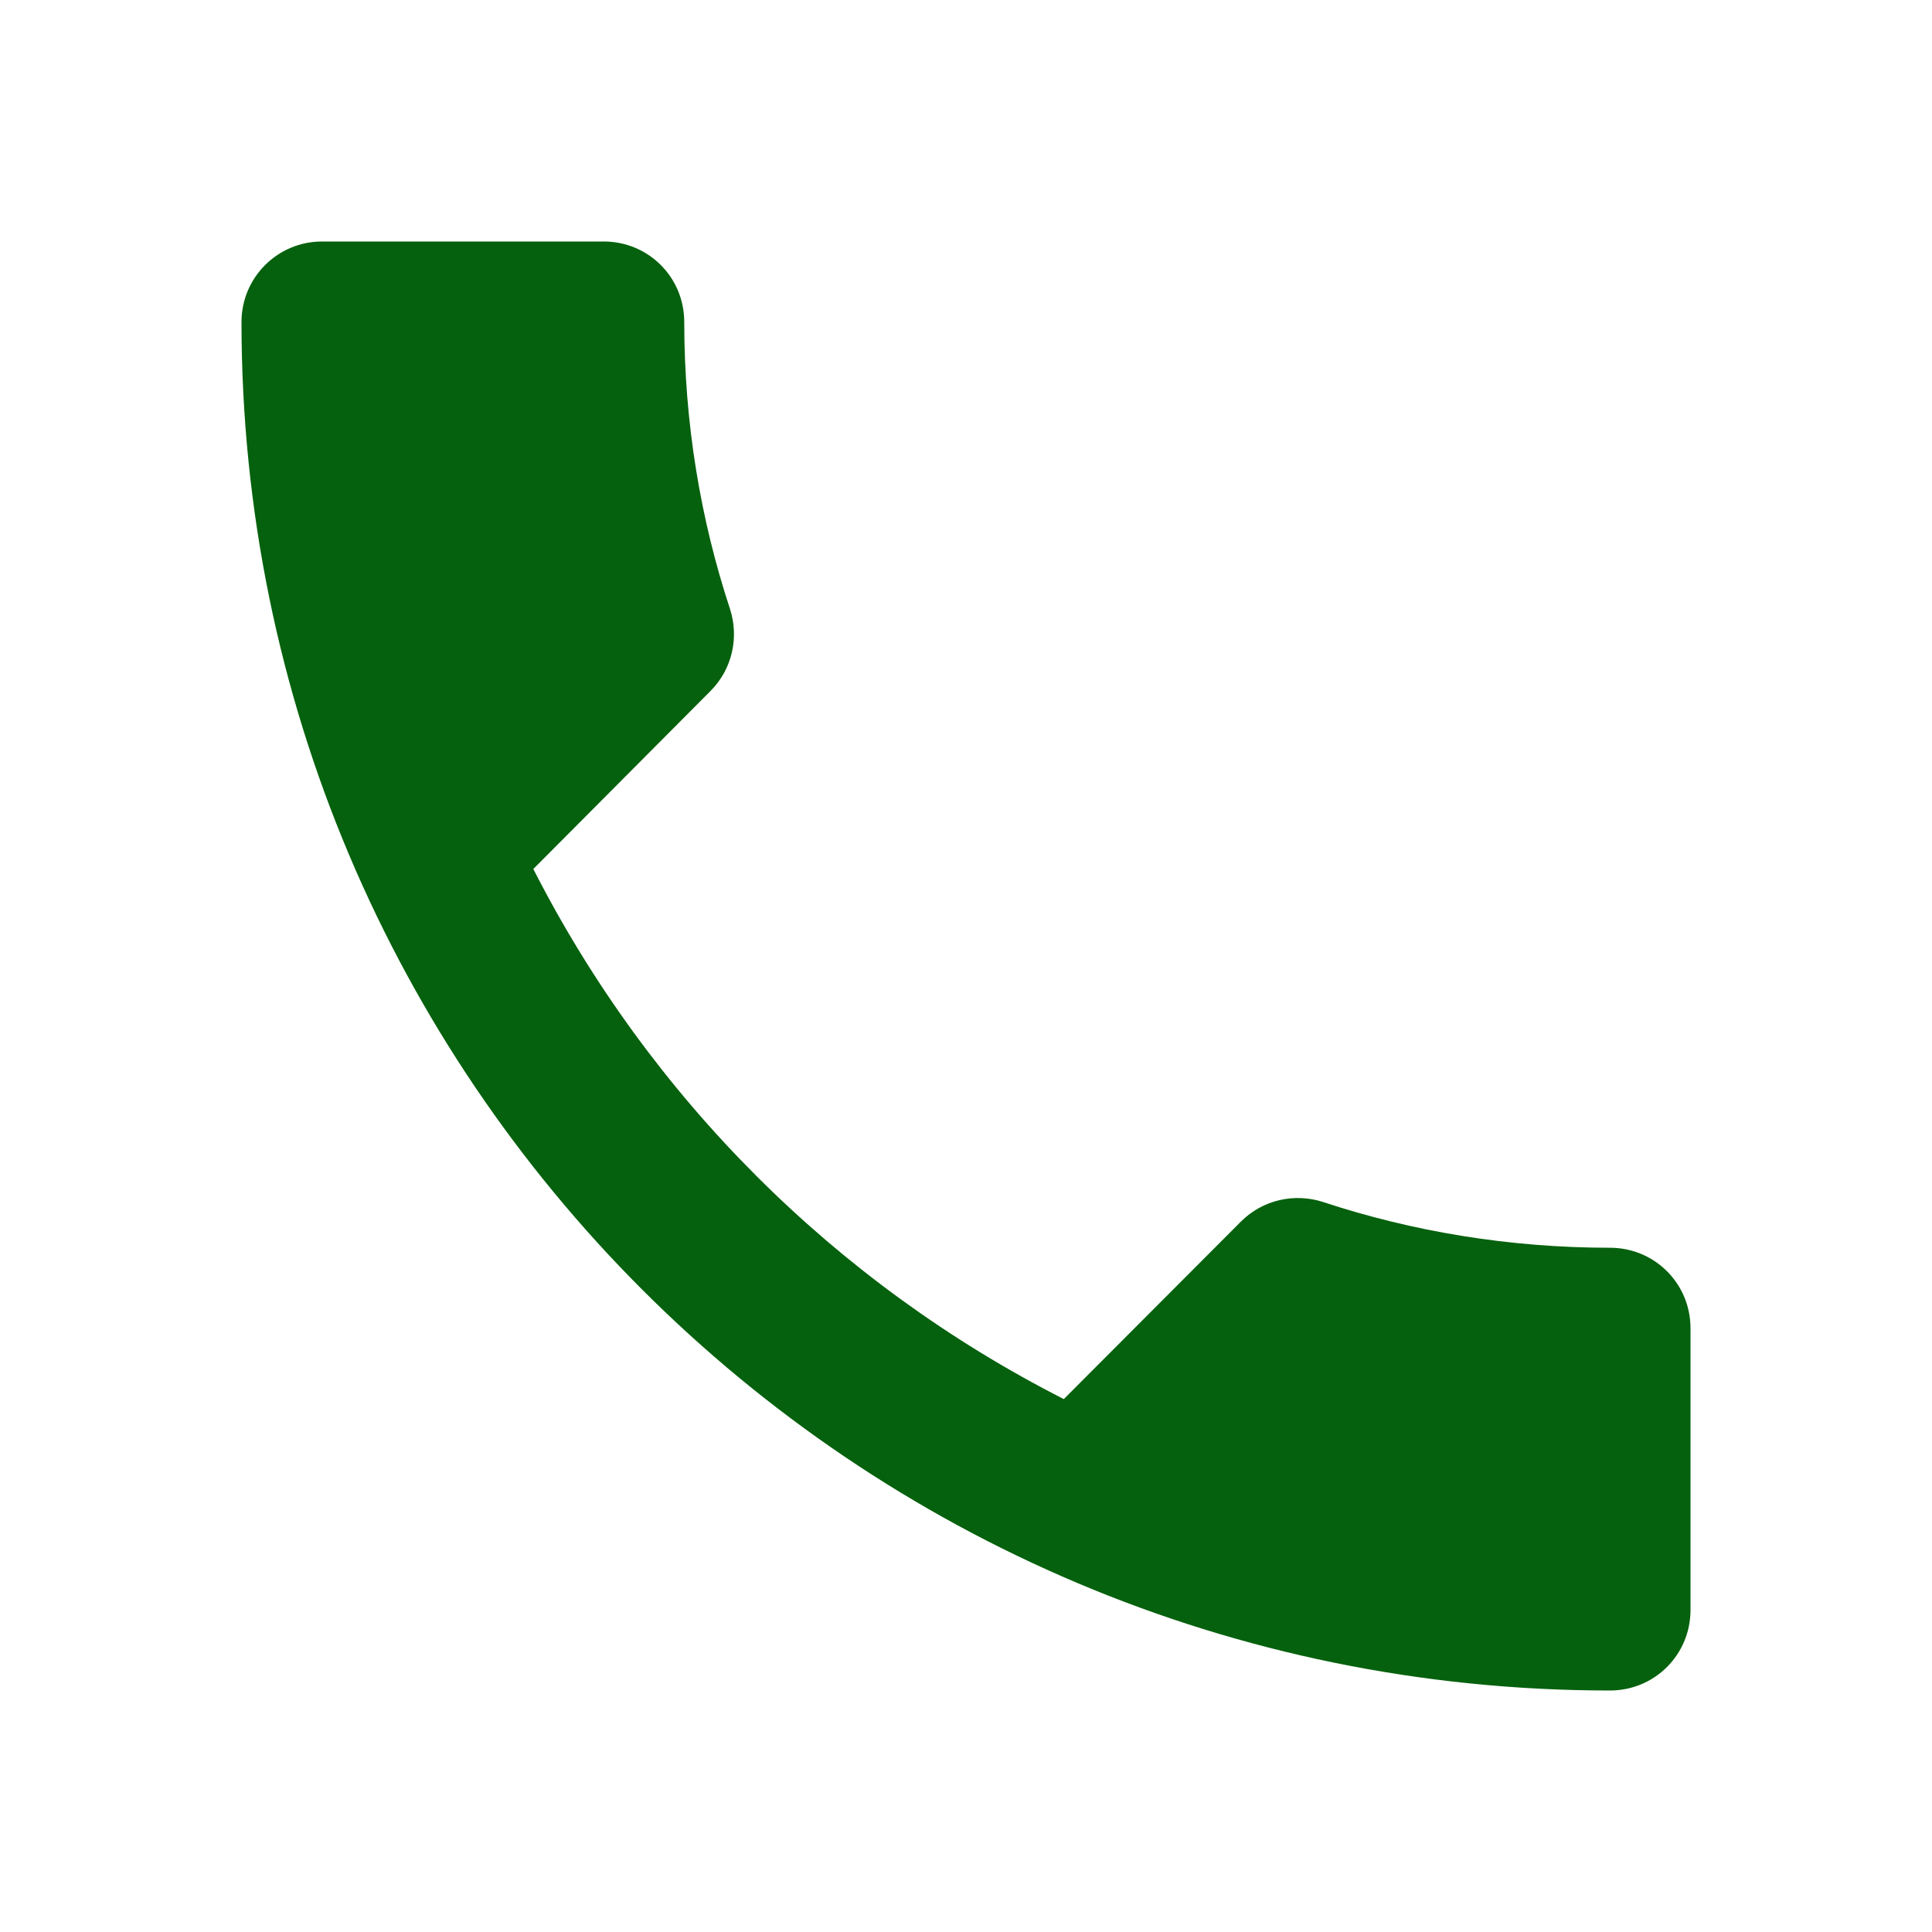
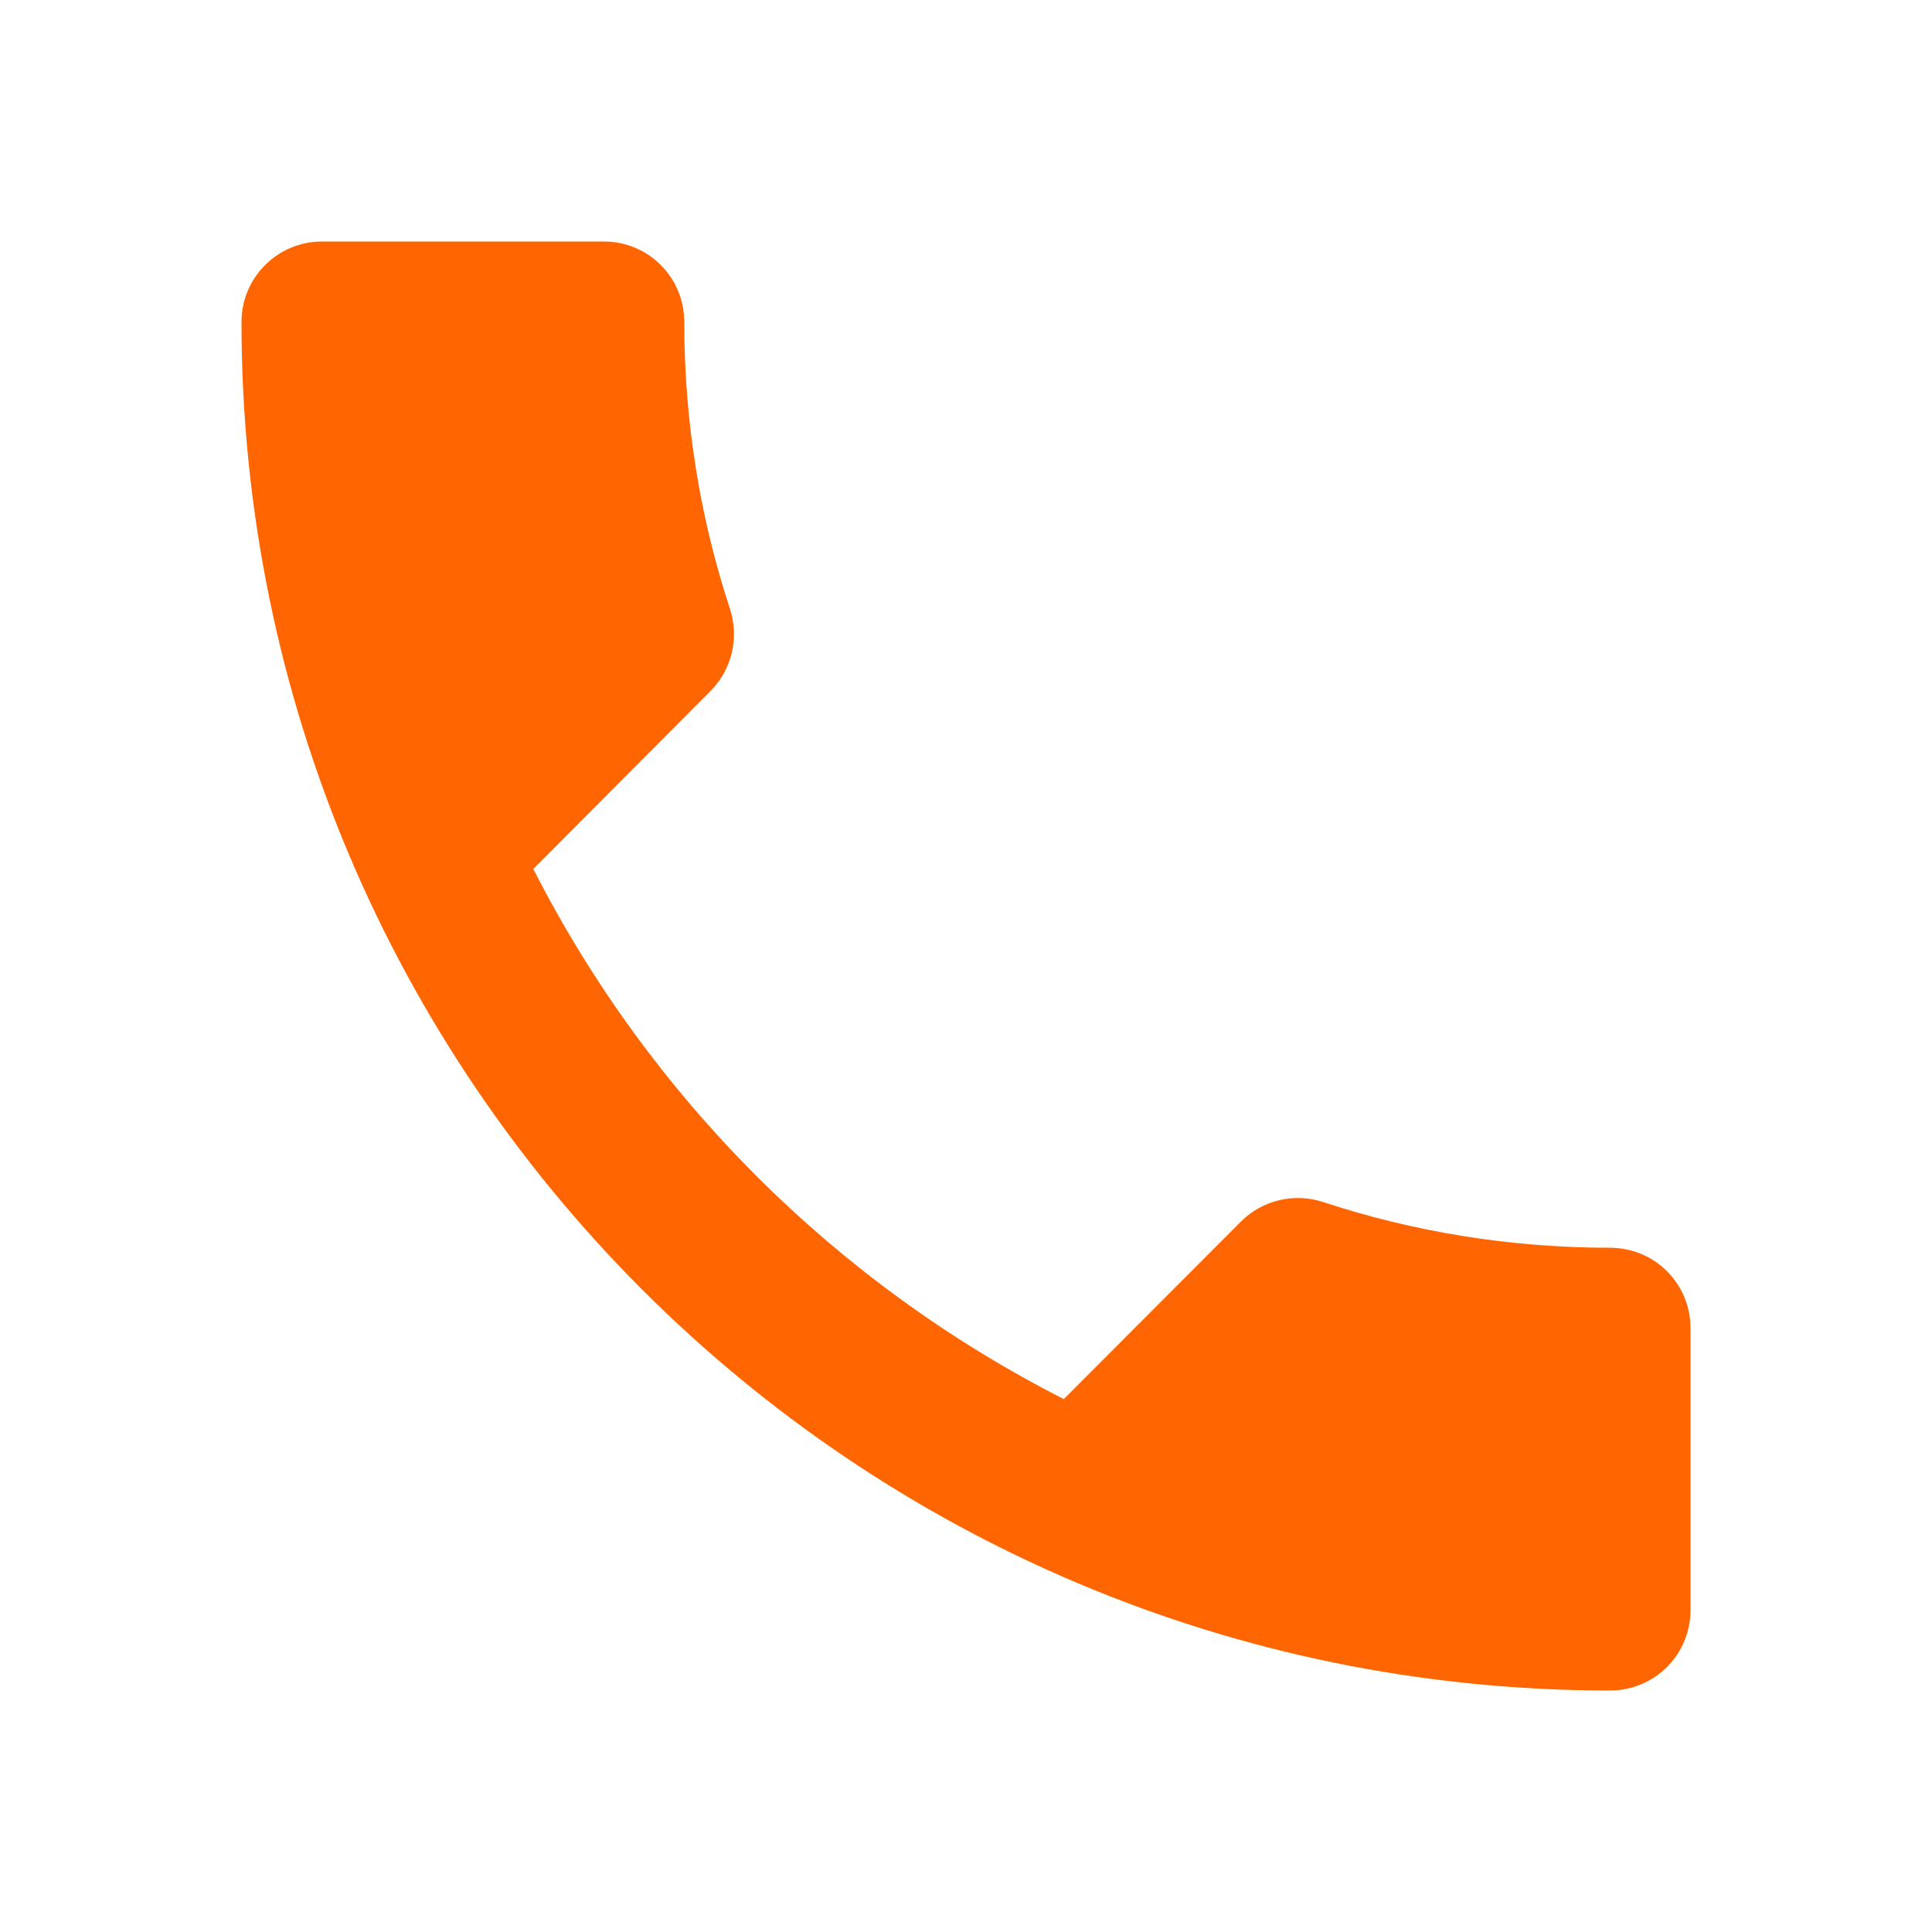
<svg xmlns="http://www.w3.org/2000/svg" viewBox="0 0 48 48">
  <path d="M0 0h48v48H0z" fill="none" />
-   <path d="M13.25 21.59a30.12 30.12 0 0 0 13.18 13.17l4.4-4.41c.55-.55 1.34-.71 2.03-.49C35.1 30.6 37.51 31 40 31c1.11 0 2 .89 2 2v7c0 1.11-.89 2-2 2C21.22 42 6 26.78 6 8a2 2 0 0 1 2-2h7c1.11 0 2 .89 2 2 0 2.49.4 4.9 1.14 7.14.22.69.06 1.48-.49 2.03l-4.4 4.42z" fill="#05610d" class="fill-000000" />
+   <path d="M13.25 21.59a30.12 30.12 0 0 0 13.18 13.17l4.4-4.41c.55-.55 1.34-.71 2.03-.49C35.1 30.6 37.51 31 40 31c1.11 0 2 .89 2 2v7c0 1.11-.89 2-2 2C21.22 42 6 26.78 6 8a2 2 0 0 1 2-2h7c1.11 0 2 .89 2 2 0 2.49.4 4.9 1.14 7.14.22.69.06 1.48-.49 2.03l-4.4 4.42z" fill="#FF6500" class="fill-000000" />
</svg>
